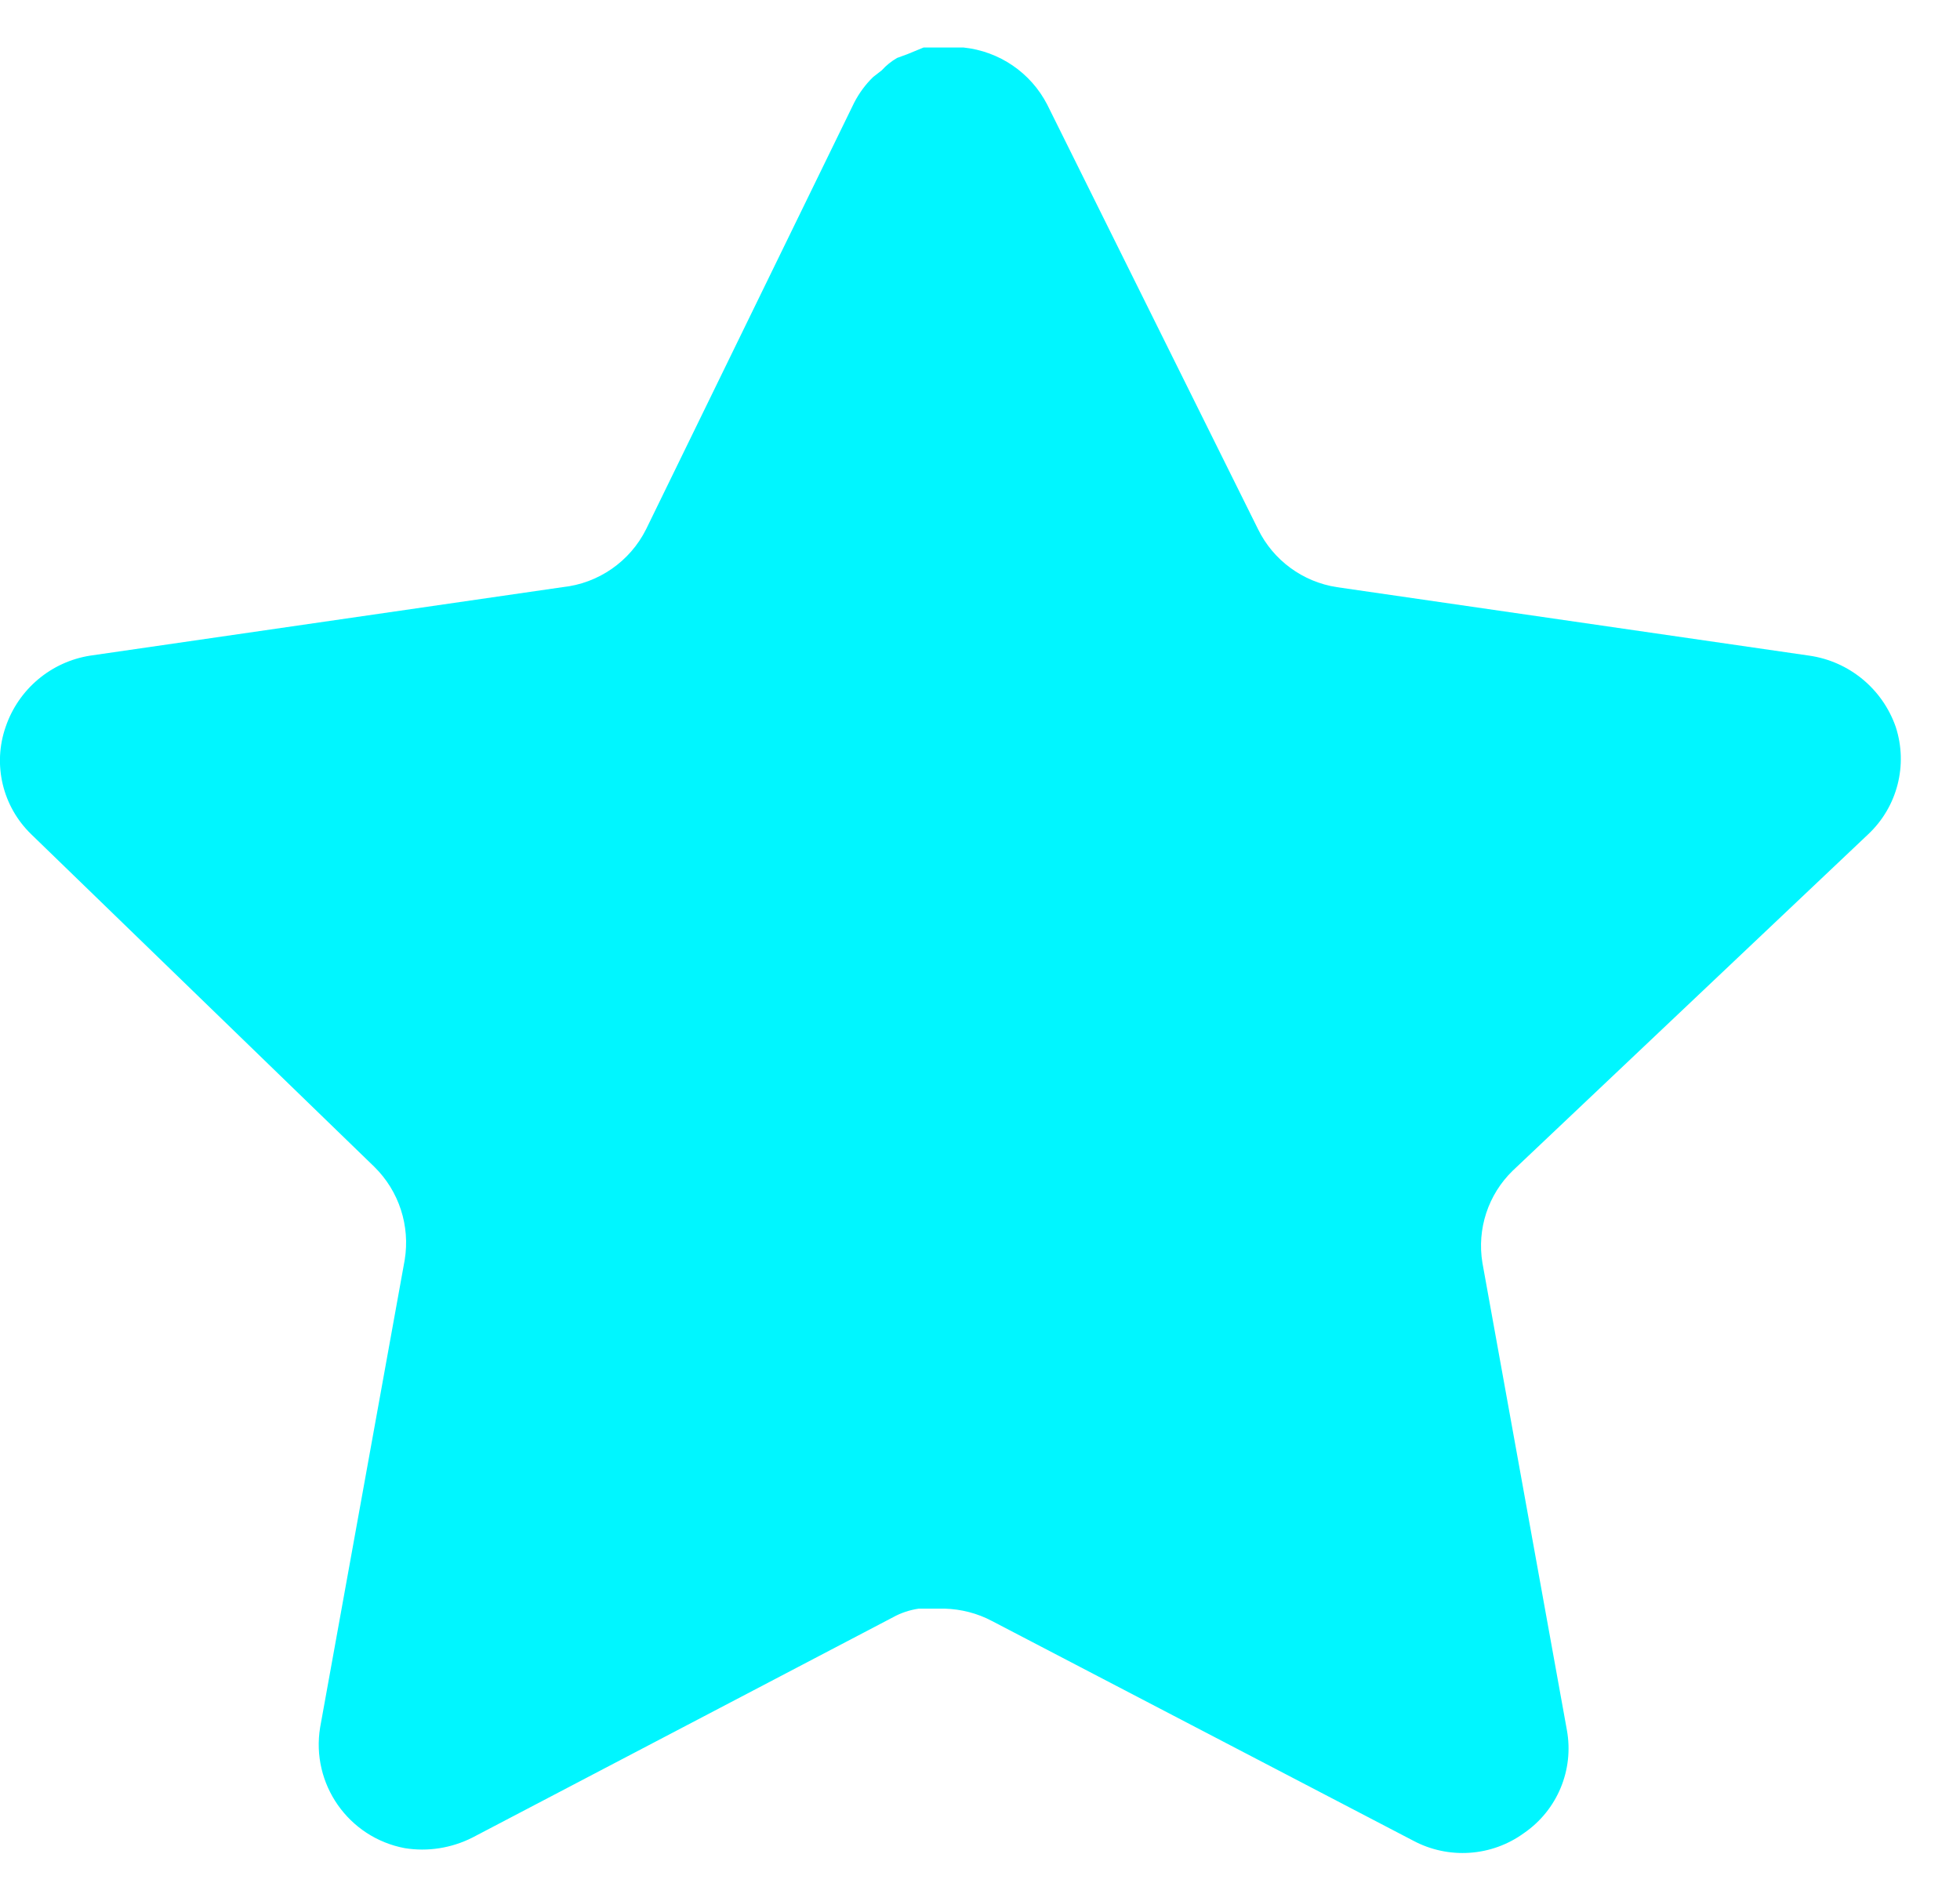
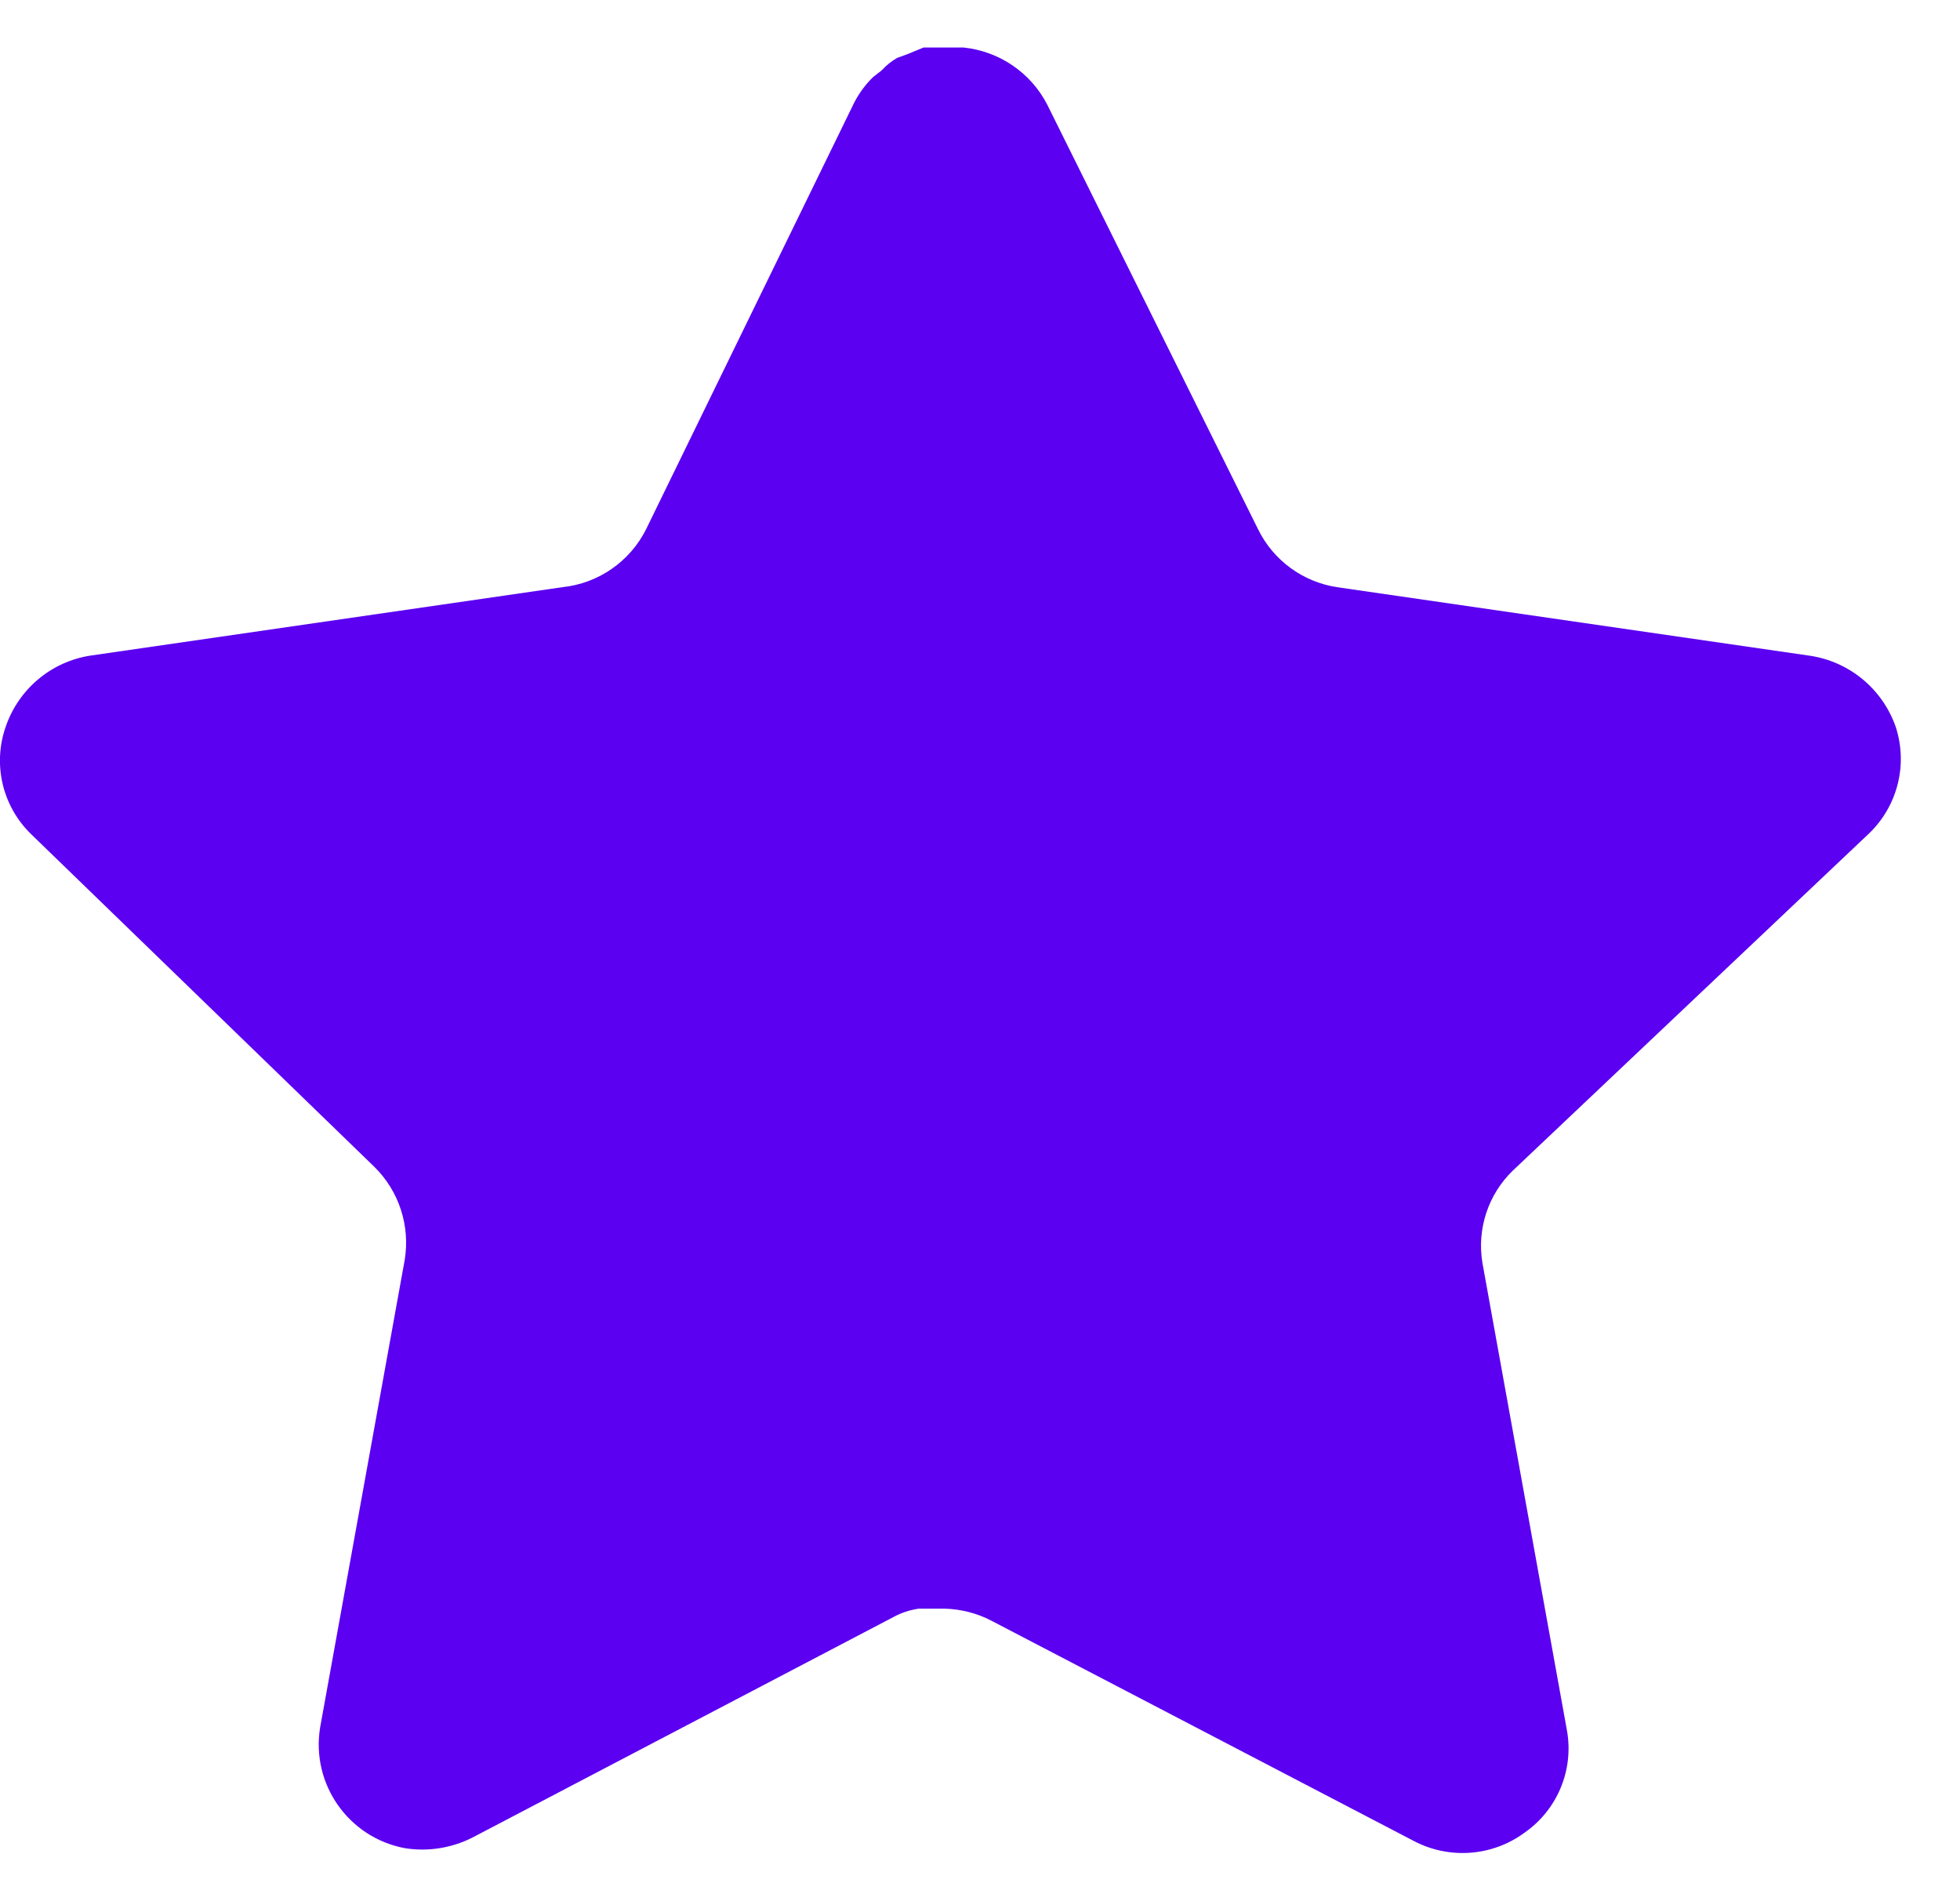
<svg xmlns="http://www.w3.org/2000/svg" width="33" height="32" viewBox="0 0 33 32" fill="none">
-   <path d="M25.47 19.712C25.055 20.114 24.865 20.695 24.959 21.264L26.382 29.136C26.502 29.803 26.22 30.479 25.662 30.864C25.114 31.264 24.386 31.312 23.79 30.992L16.703 27.296C16.457 27.165 16.183 27.095 15.903 27.087H15.47C15.319 27.109 15.172 27.157 15.038 27.231L7.95 30.944C7.599 31.12 7.202 31.183 6.814 31.12C5.866 30.941 5.234 30.039 5.39 29.087L6.814 21.215C6.908 20.64 6.718 20.056 6.303 19.648L0.526 14.048C0.042 13.579 -0.126 12.875 0.095 12.24C0.31 11.607 0.857 11.144 1.518 11.04L9.47 9.887C10.074 9.824 10.606 9.456 10.878 8.912L14.382 1.728C14.465 1.568 14.572 1.421 14.702 1.296L14.846 1.184C14.921 1.101 15.007 1.032 15.103 0.976L15.278 0.912L15.55 0.8H16.223C16.825 0.863 17.354 1.223 17.631 1.76L21.182 8.912C21.438 9.435 21.935 9.799 22.51 9.887L30.462 11.04C31.134 11.136 31.695 11.6 31.918 12.24C32.127 12.882 31.946 13.586 31.454 14.048L25.47 19.712Z" fill="#00F6FF" />
+   <path d="M25.47 19.712C25.055 20.114 24.865 20.695 24.959 21.264L26.382 29.136C26.502 29.803 26.22 30.479 25.662 30.864C25.114 31.264 24.386 31.312 23.79 30.992L16.703 27.296C16.457 27.165 16.183 27.095 15.903 27.087H15.47C15.319 27.109 15.172 27.157 15.038 27.231L7.95 30.944C7.599 31.12 7.202 31.183 6.814 31.12C5.866 30.941 5.234 30.039 5.39 29.087L6.814 21.215C6.908 20.64 6.718 20.056 6.303 19.648L0.526 14.048C0.042 13.579 -0.126 12.875 0.095 12.24C0.31 11.607 0.857 11.144 1.518 11.04L9.47 9.887C10.074 9.824 10.606 9.456 10.878 8.912L14.382 1.728C14.465 1.568 14.572 1.421 14.702 1.296L14.846 1.184C14.921 1.101 15.007 1.032 15.103 0.976L15.278 0.912L15.55 0.8H16.223C16.825 0.863 17.354 1.223 17.631 1.76L21.182 8.912C21.438 9.435 21.935 9.799 22.51 9.887L30.462 11.04C31.134 11.136 31.695 11.6 31.918 12.24C32.127 12.882 31.946 13.586 31.454 14.048L25.47 19.712Z" fill="url(#paint0_linear_310_509)" />
+   <defs>
+     <linearGradient id="paint0_linear_310_509" x1="0" y1="0" x2="1" y2="1" gradientUnits="userSpaceOnUse">
+       <stop offset="0%" stop-color="#E3D9F5" />
+       <stop offset="20%" stop-color="#D0B7F1" />
+       <stop offset="42%" stop-color="#B28CF4" />
+       <stop offset="55%" stop-color="#9A5BF4" />
+       <stop offset="72%" stop-color="#7D2DF4" />
+       <stop offset="100%" stop-color="#5B00F1" />
+     </linearGradient>
+   </defs>
</svg>
